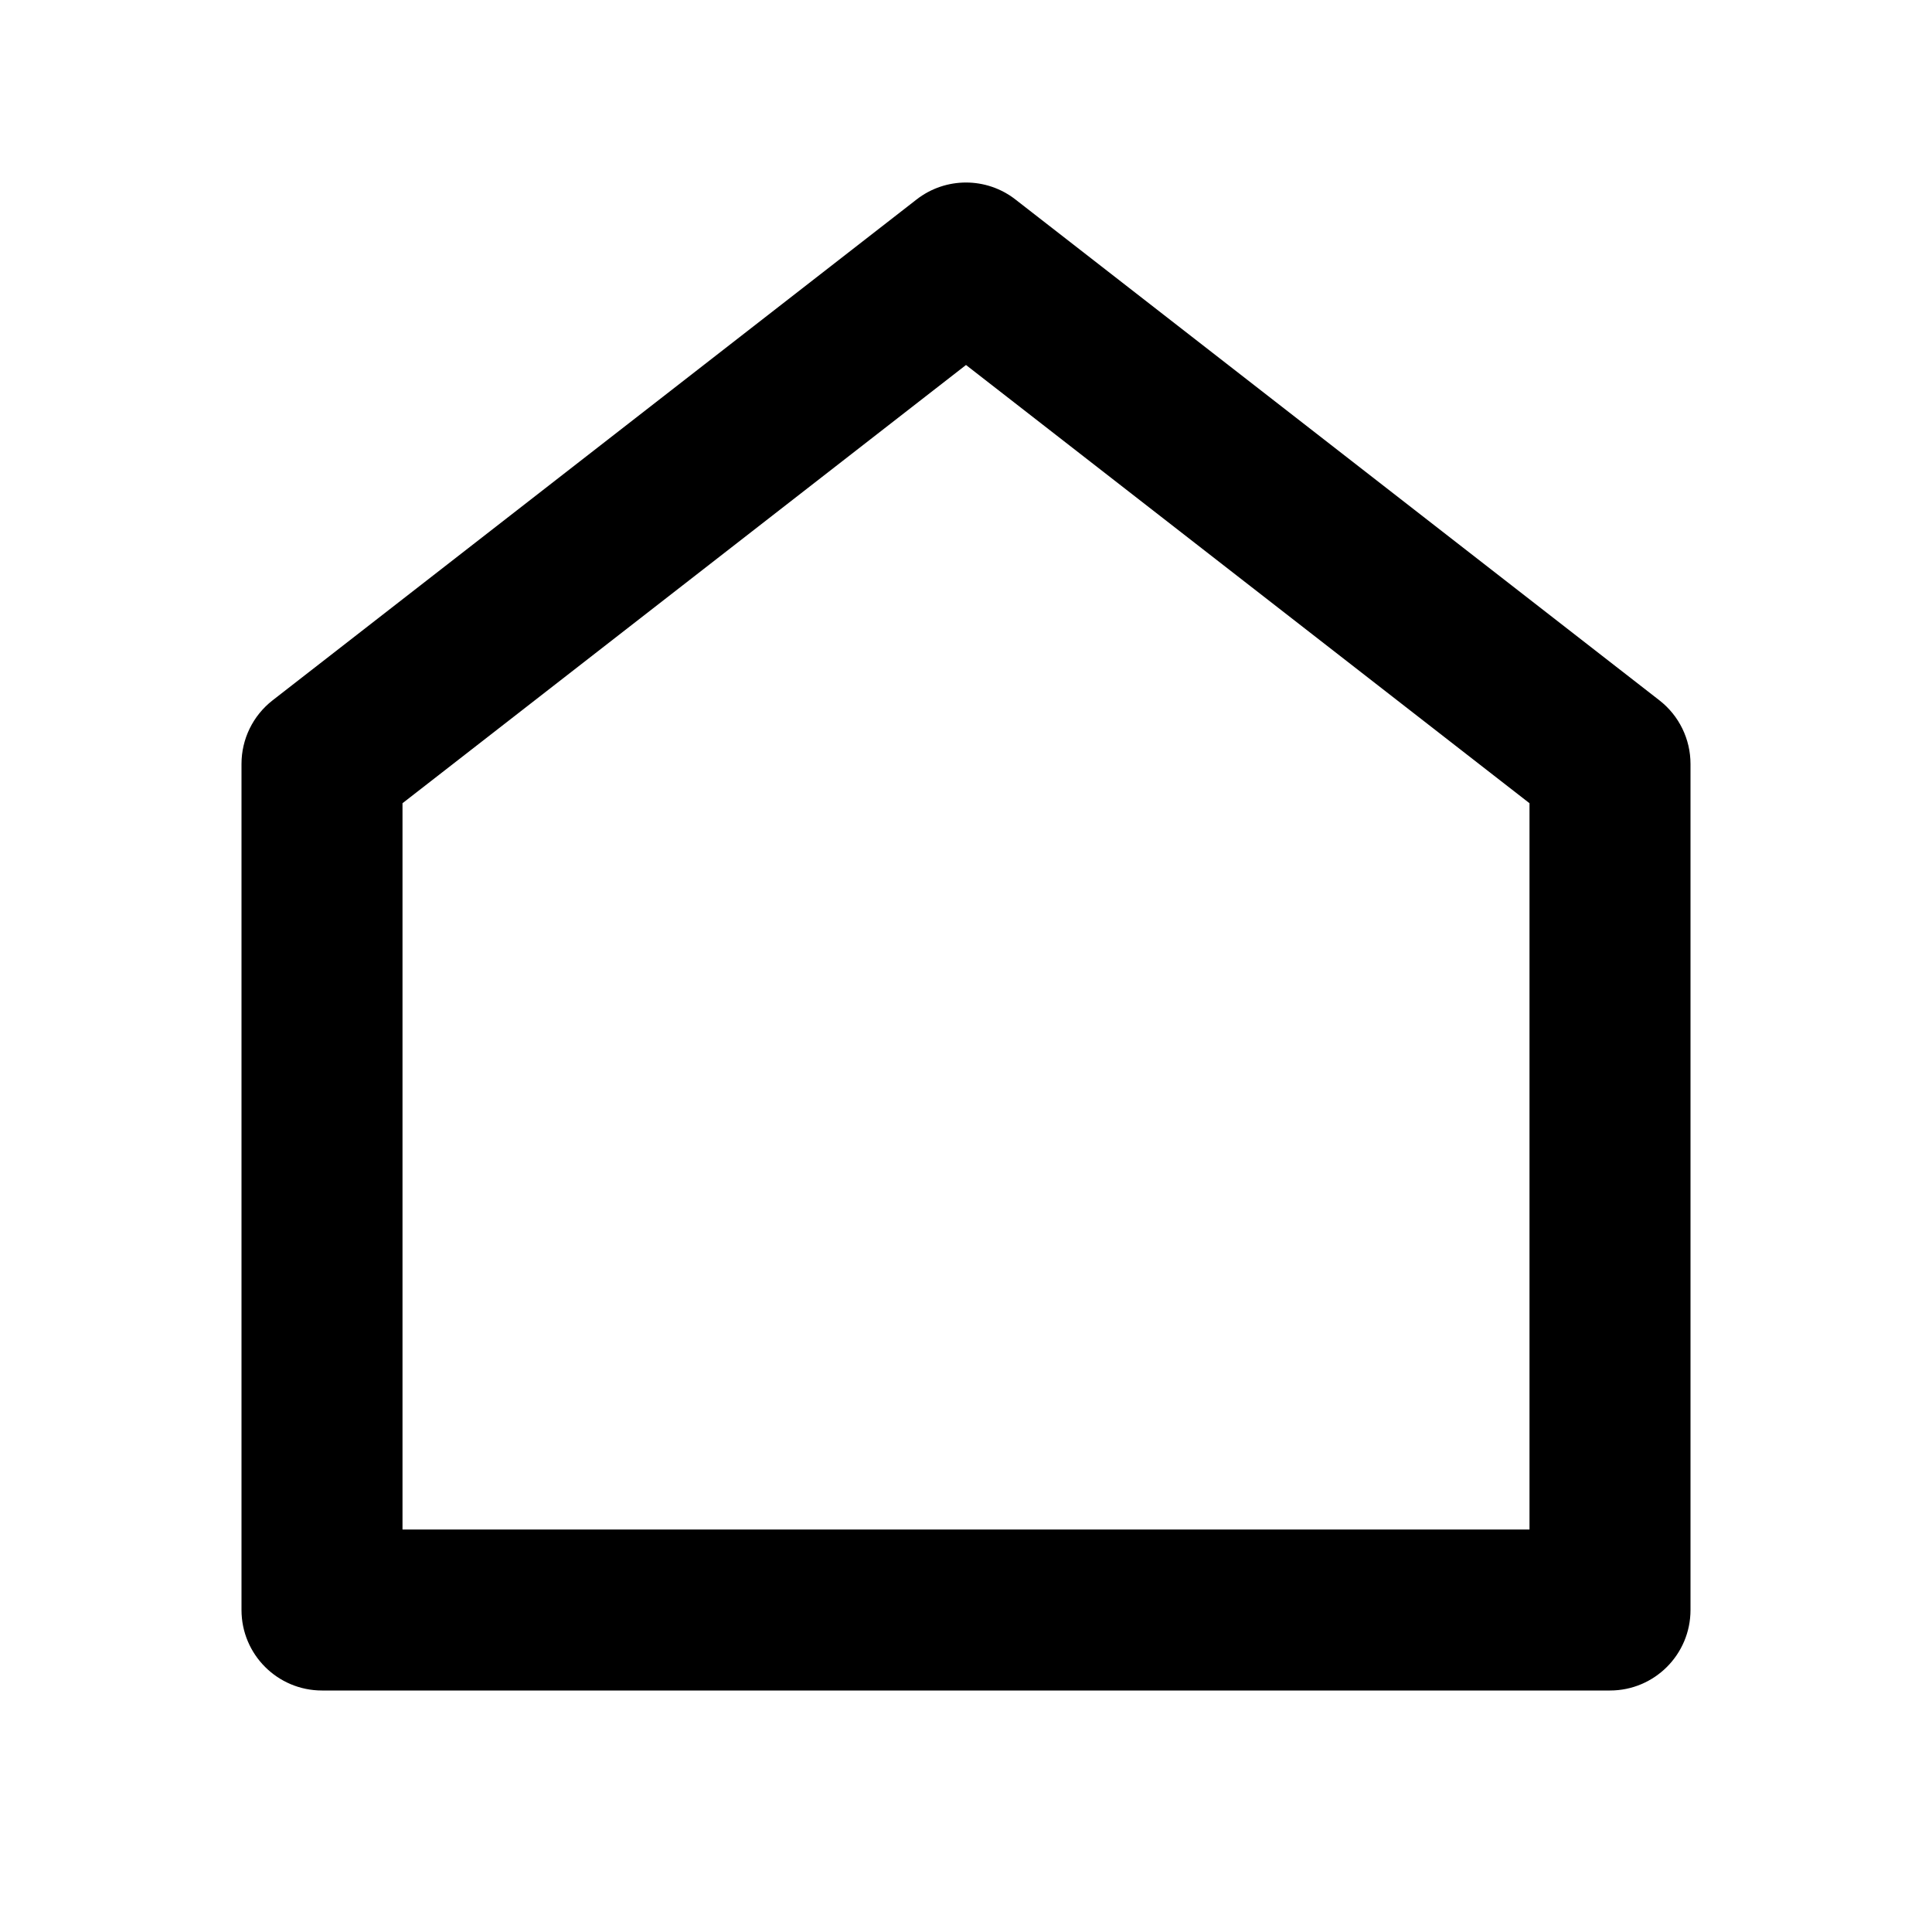
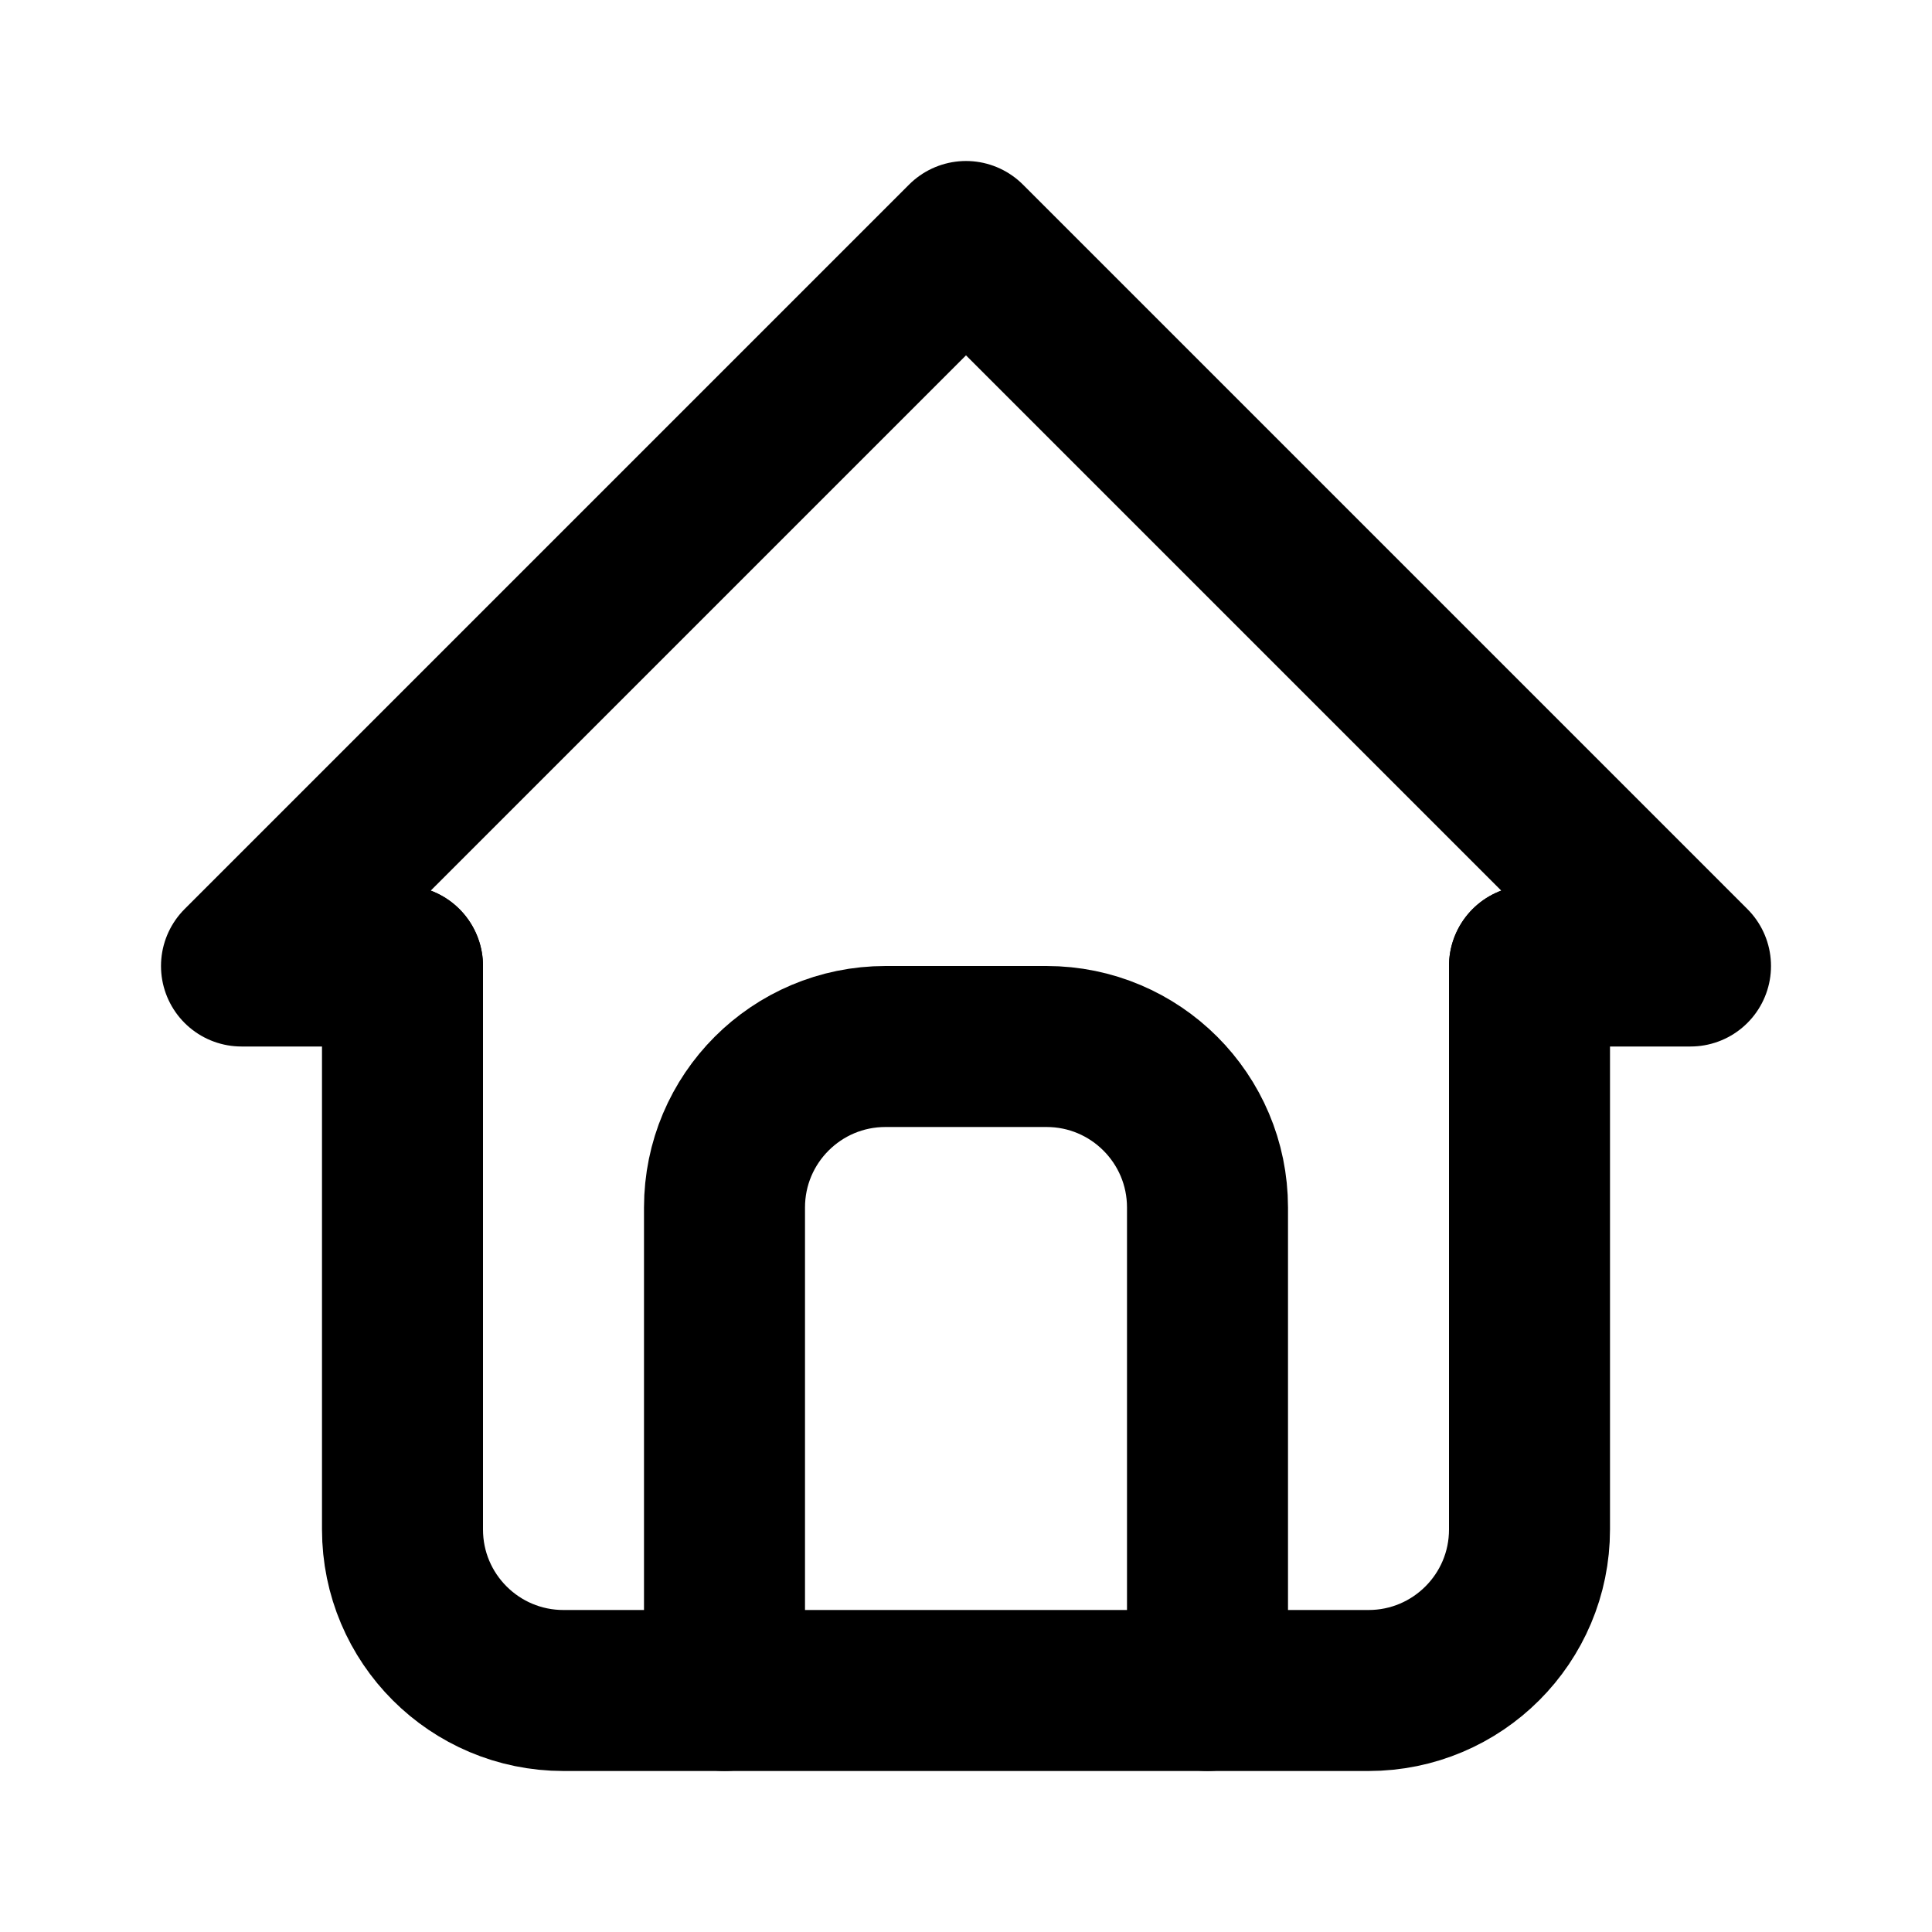
- <svg xmlns="http://www.w3.org/2000/svg" viewBox="0 0 24 24" width="24" height="24">
-   <path fill="none" d="M0 0h24v24H0z" />
-   <path d="M21 20a1 1 0 0 1-1 1H4a1 1 0 0 1-1-1V9.49a1 1 0 0 1 .386-.79l8-6.222a1 1 0 0 1 1.228 0l8 6.222a1 1 0 0 1 .386.79V20zm-2-1V9.978l-7-5.444-7 5.444V19h14z" />
+ <svg xmlns="http://www.w3.org/2000/svg" class="icon icon-tabler icon-tabler-home" width="24" height="24" viewBox="0 0 24 24" stroke-width="2" stroke="currentColor" fill="none" stroke-linecap="round" stroke-linejoin="round">
+   <path stroke="none" d="M0 0h24v24H0z" fill="none" />
+   <polyline points="5 12 3 12 12 3 21 12 19 12" />
+   <path d="M5 12v7a2 2 0 0 0 2 2h10a2 2 0 0 0 2 -2v-7" />
+   <path d="M9 21v-6a2 2 0 0 1 2 -2h2a2 2 0 0 1 2 2v6" />
</svg>
